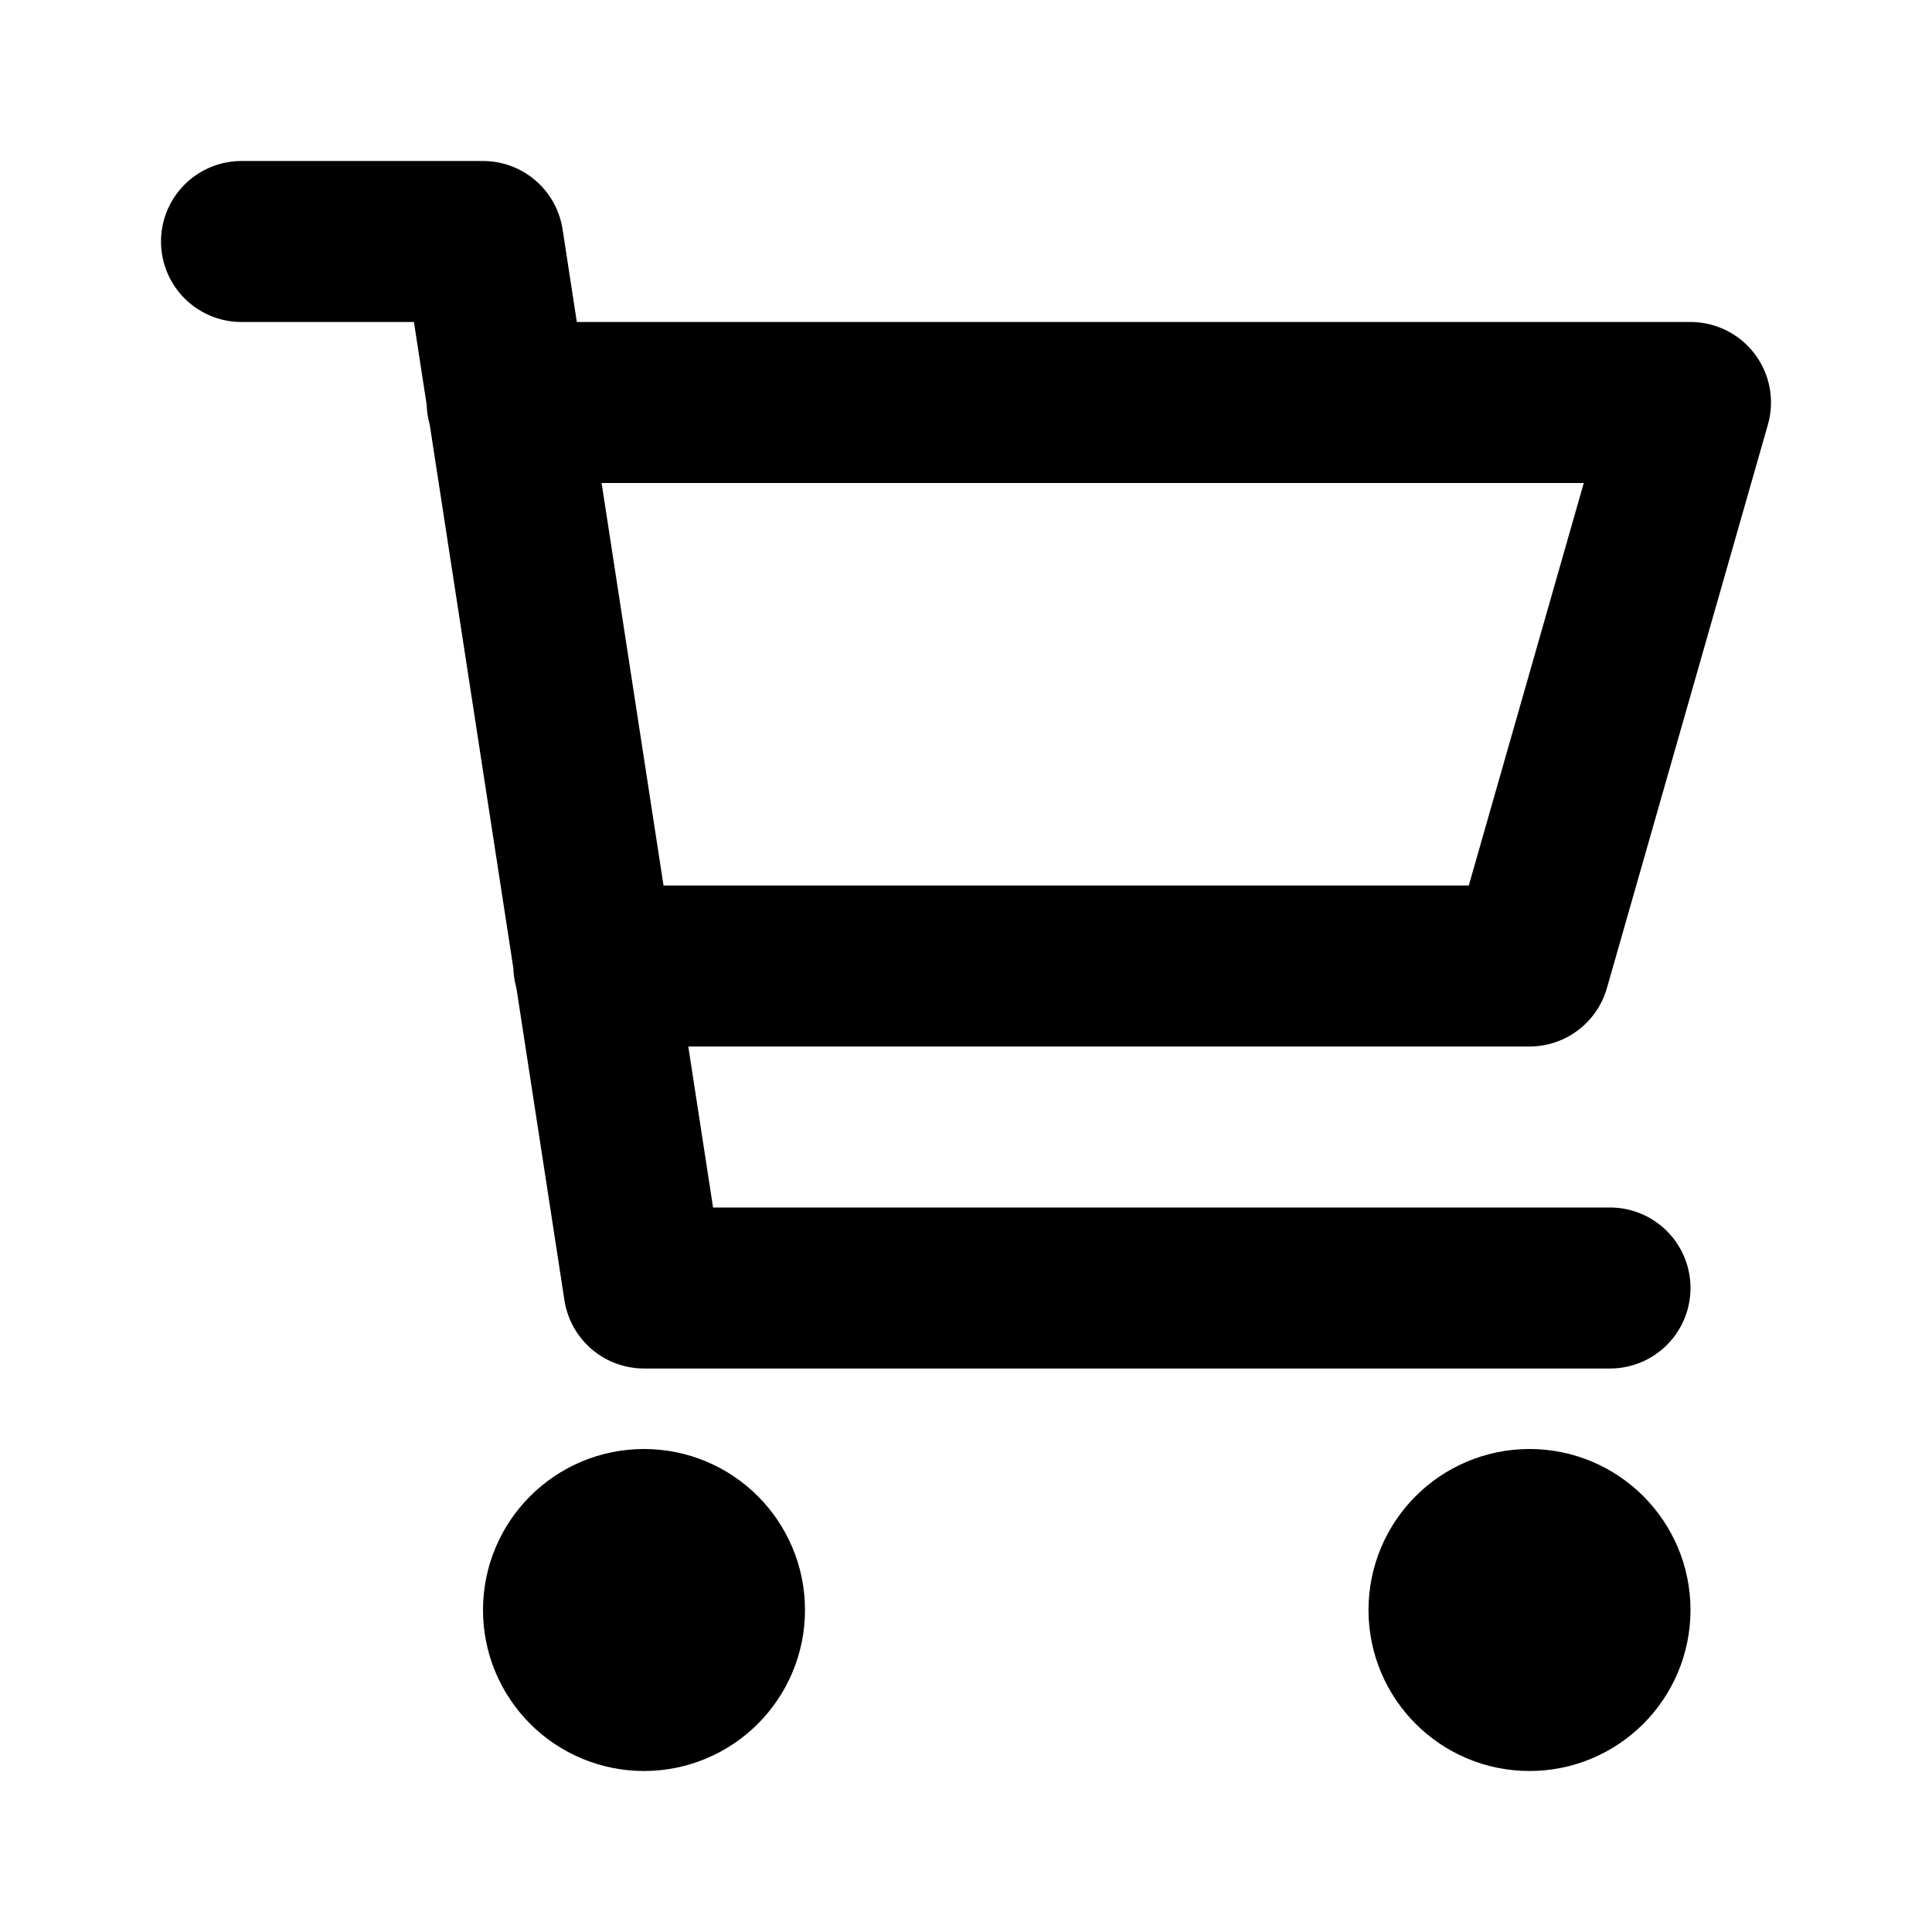
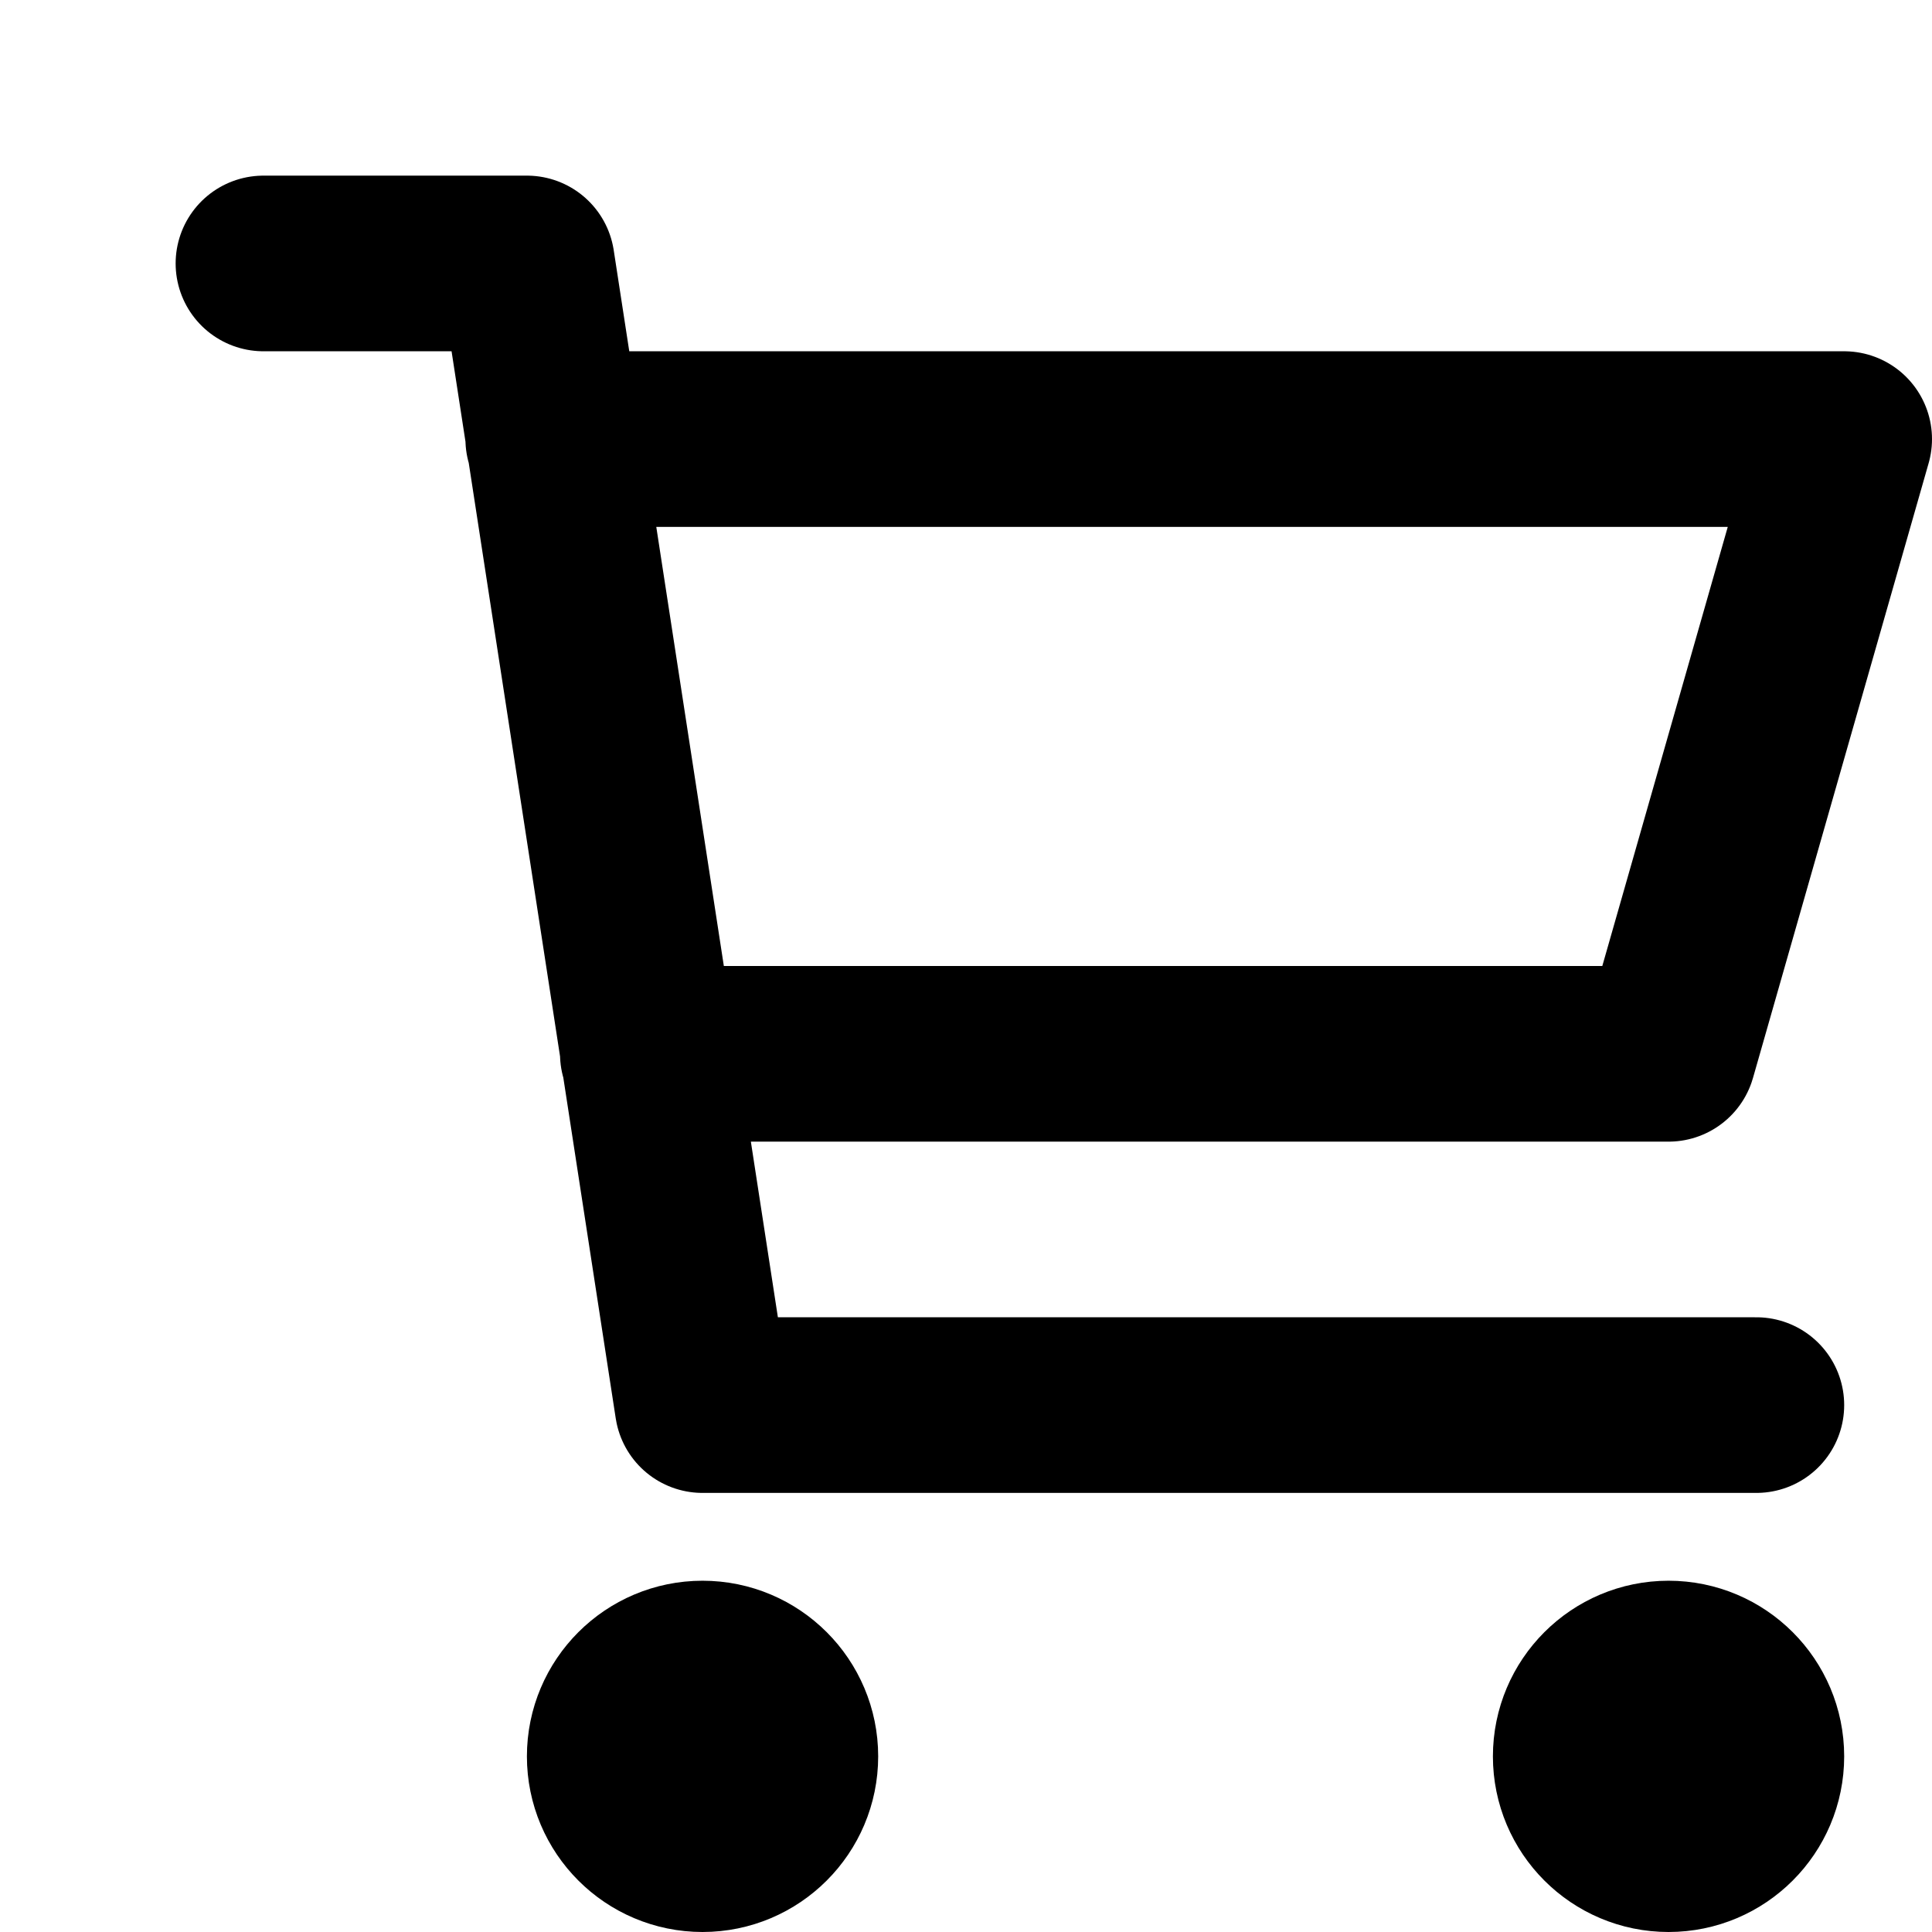
- <svg xmlns="http://www.w3.org/2000/svg" width="800px" height="800px" viewBox="0 0 24 24" fill="none">
+ <svg xmlns="http://www.w3.org/2000/svg" width="800px" height="800px" viewBox="0 0 22 22" fill="none">
  <path d="M6.3 5H21L19 12H7.377M20 16H8L6 3H3M9 20C9 20.552 8.552 21 8 21C7.448 21 7 20.552 7 20C7 19.448 7.448 19 8 19C8.552 19 9 19.448 9 20ZM20 20C20 20.552 19.552 21 19 21C18.448 21 18 20.552 18 20C18 19.448 18.448 19 19 19C19.552 19 20 19.448 20 20Z" stroke="#000000" stroke-width="2" stroke-linecap="round" stroke-linejoin="round" />
</svg>
